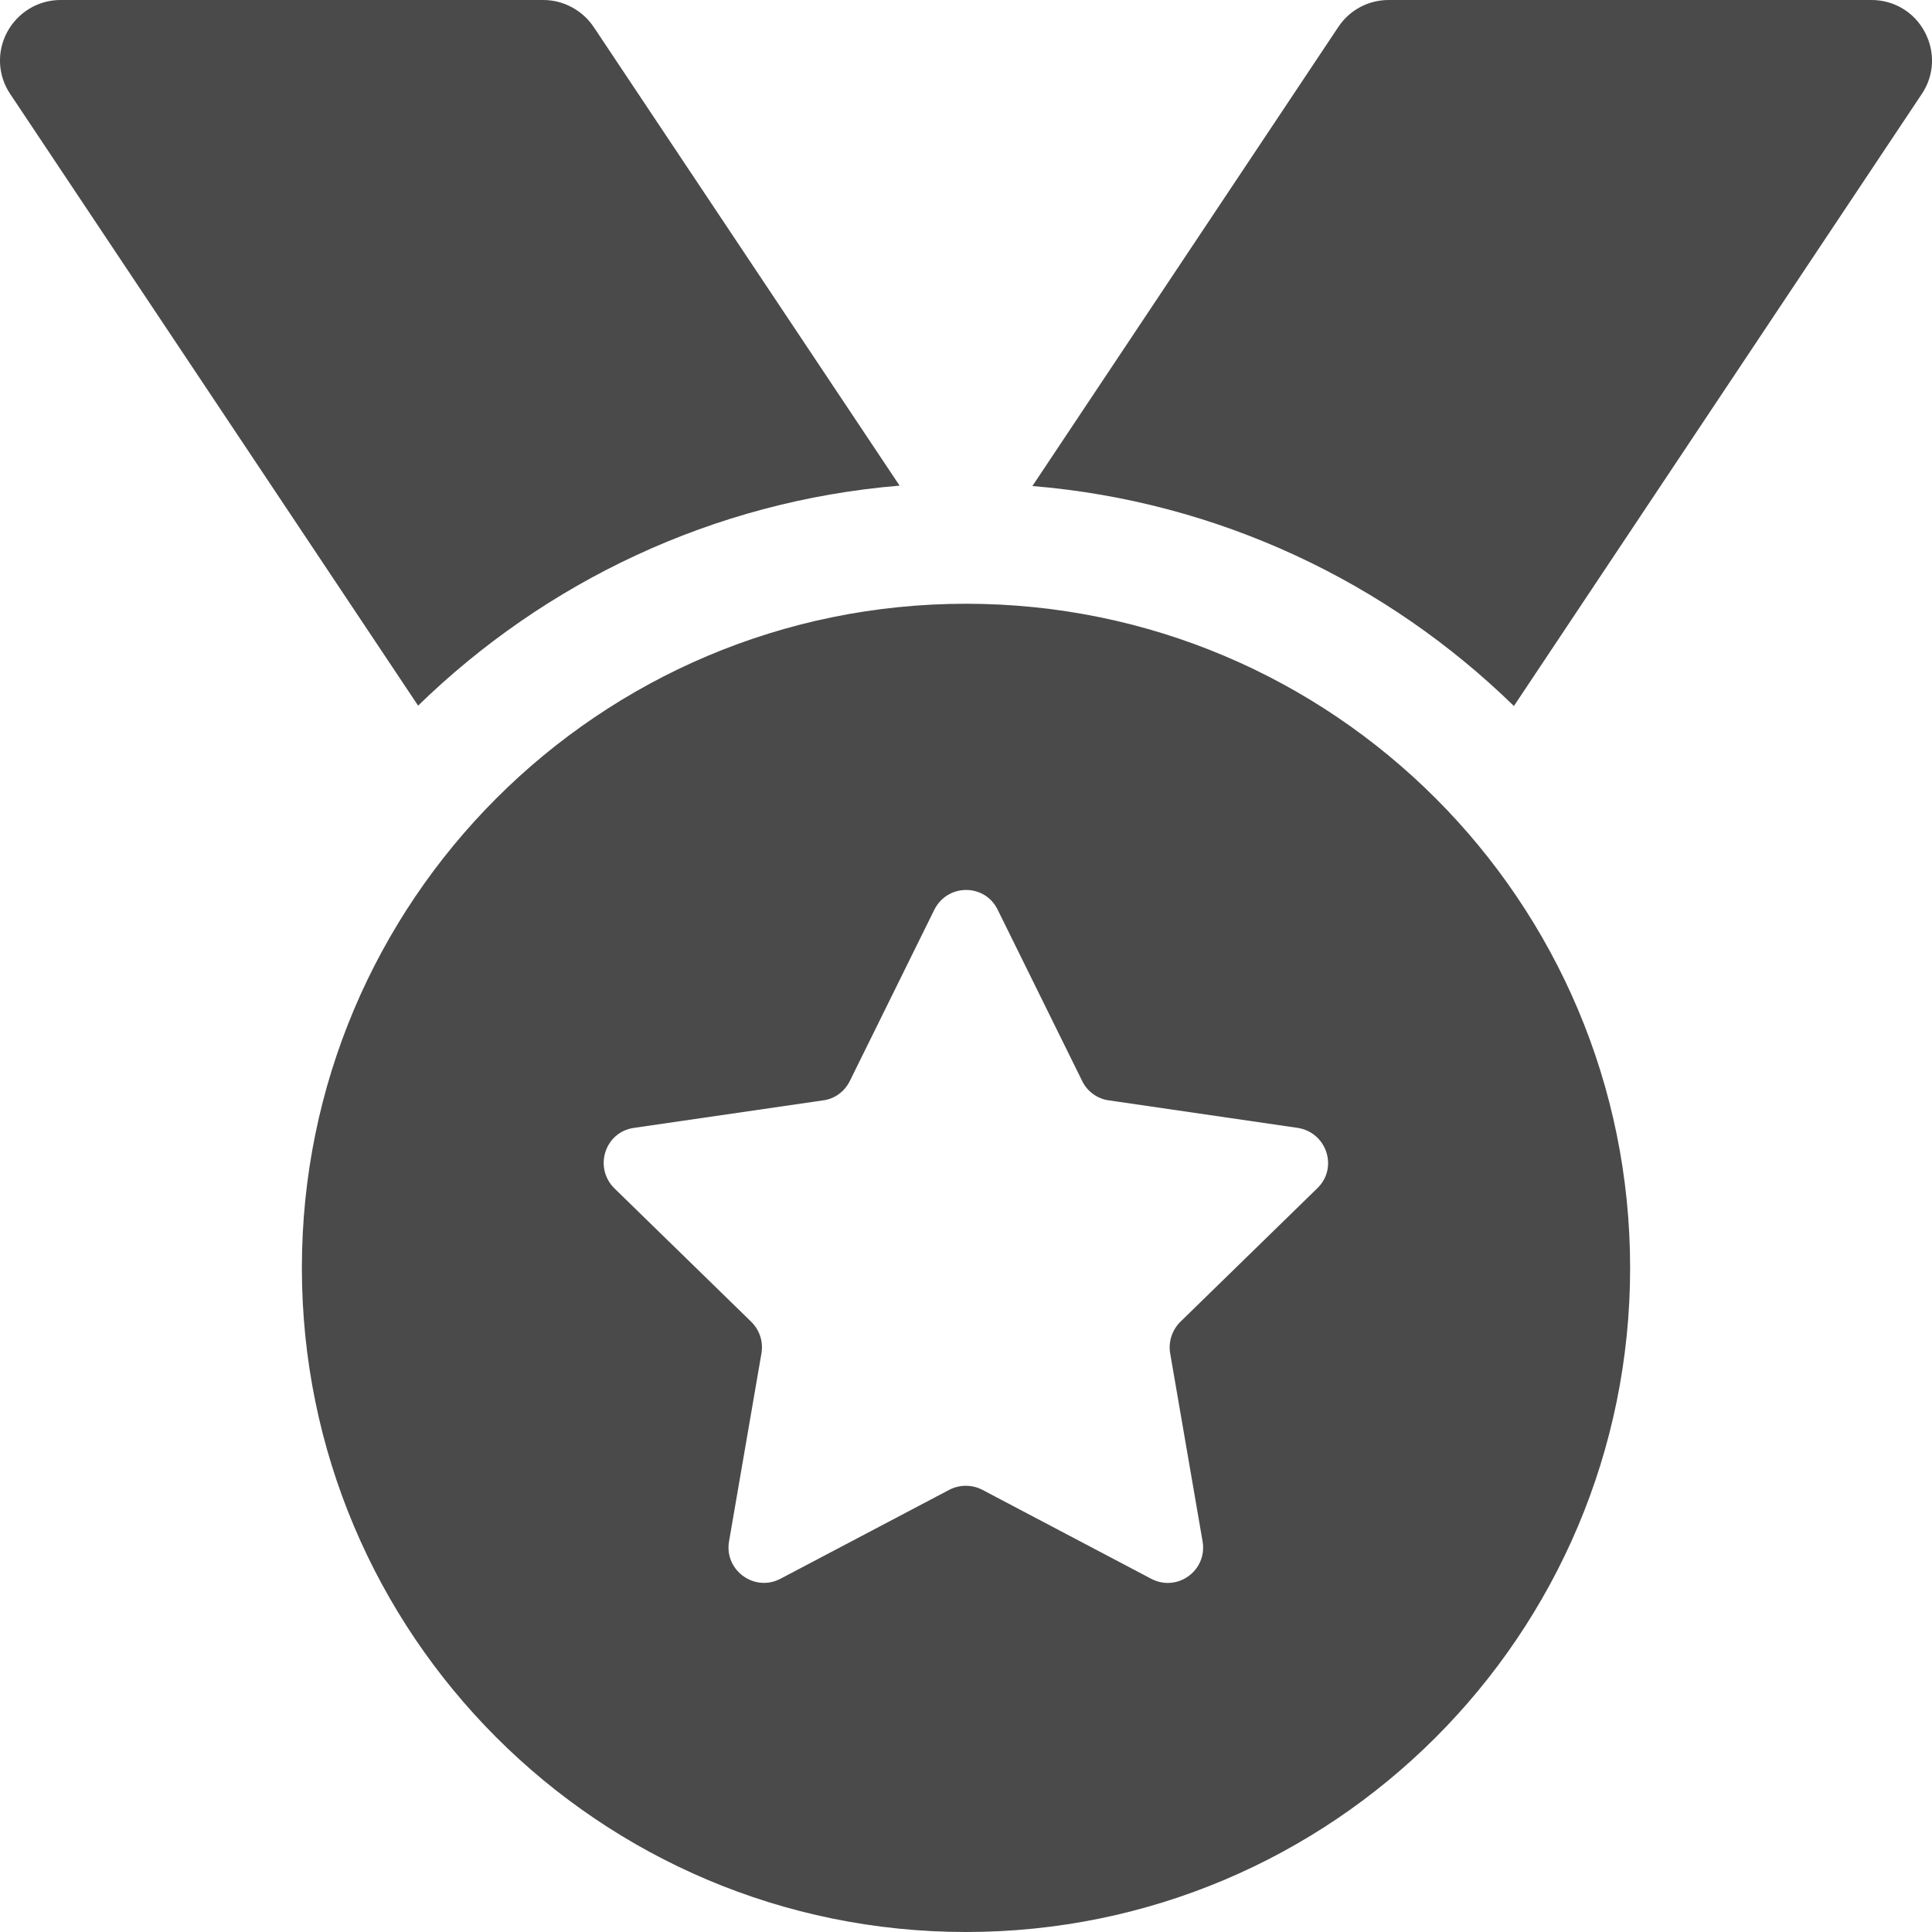
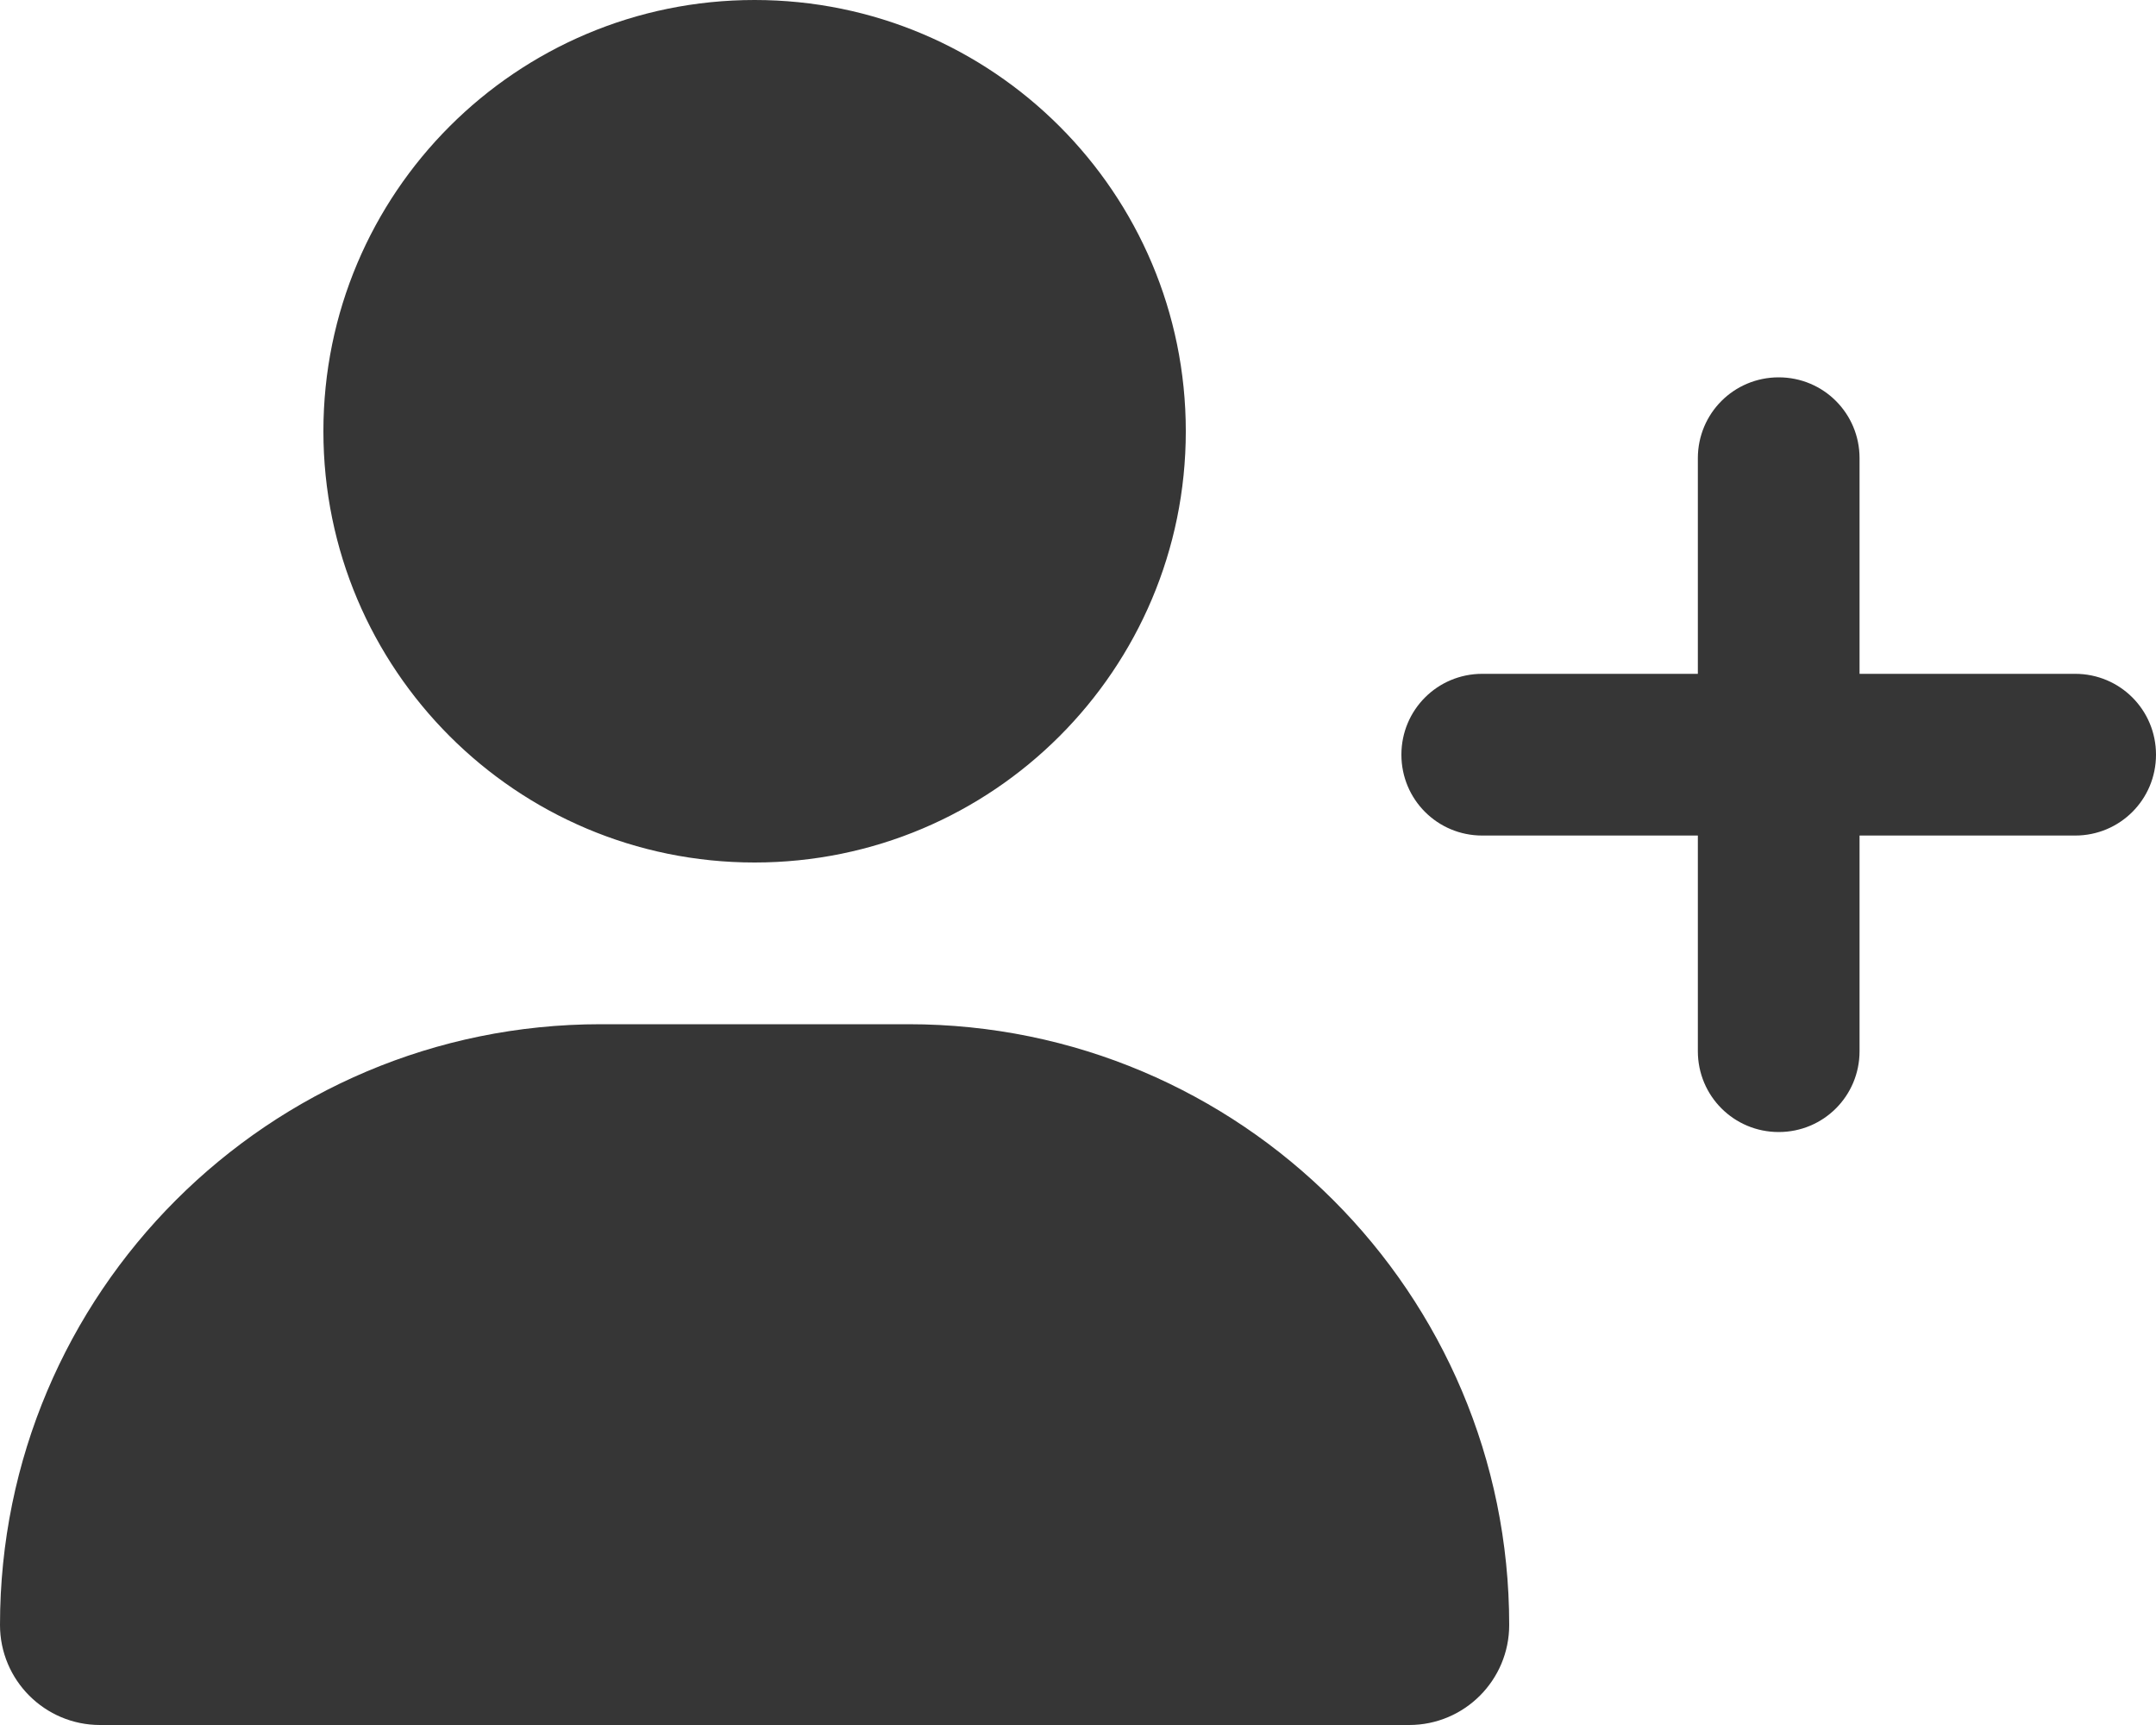
- <svg xmlns="http://www.w3.org/2000/svg" version="1.1" id="レイヤー_1" x="0px" y="0px" viewBox="0 0 512 512" style="enable-background:new 0 0 512 512;" xml:space="preserve">
+ <svg xmlns="http://www.w3.org/2000/svg" version="1.1" id="レイヤー_1" x="0px" y="0px" viewBox="0 0 640 512" style="enable-background:new 0 0 640 512;" xml:space="preserve">
  <style type="text/css">
- 	.st0{fill:#4A4A4A;}
+ 	.st0{fill:#363636;}
</style>
-   <path class="st0" d="M16,0h128c5.3,0,10.3,2.7,13.3,7.1l81.1,121.6c-49.5,4.1-94,25.6-127.6,58.3L2.7,24.9C-0.6,20-0.9,13.7,1.9,8.5  S10.1,0,16,0z M509.3,24.9L401.2,187.1c-33.5-32.7-78.1-54.2-127.6-58.3L354.7,7.1c3-4.5,8-7.1,13.3-7.1h128  c5.9,0,11.3,3.2,14.1,8.5S512.6,20,509.3,24.9L509.3,24.9z M432,336c0,97.2-78.8,176-176,176S80,433.2,80,336s78.8-176,176-176  S432,238.8,432,336z M264.4,241.1c-3.4-7-13.3-7-16.8,0l-22.4,45.4c-1.4,2.8-4,4.7-7,5.1l-50.2,7.3c-7.7,1.1-10.7,10.5-5.2,16  l36.3,35.4c2.2,2.2,3.2,5.2,2.7,8.3l-8.6,49.9c-1.3,7.6,6.7,13.5,13.6,9.9l44.8-23.6c2.7-1.4,6-1.4,8.7,0l44.8,23.6  c6.9,3.6,14.9-2.2,13.6-9.9l-8.6-49.9c-0.5-3,0.5-6.1,2.7-8.3l36.3-35.4c5.6-5.4,2.5-14.8-5.2-16l-50.1-7.3c-3-0.4-5.7-2.4-7-5.1  L264.4,241.1z" />
+   <path class="st0" d="M352,128c0,70.7-57.3,128-128,128S96,198.7,96,128S153.3,0,224,0S352,57.3,352,128z M0,482.3  C0,383.8,79.8,304,178.3,304h91.4c98.5,0,178.3,79.8,178.3,178.3c0,16.4-13.3,29.7-29.7,29.7H29.7C13.3,512,0,498.7,0,482.3z   M504,312v-64h-64c-13.3,0-24-10.7-24-24s10.7-24,24-24h64v-64c0-13.3,10.7-24,24-24s24,10.7,24,24v64h64c13.3,0,24,10.7,24,24  s-10.7,24-24,24h-64v64c0,13.3-10.7,24-24,24S504,325.3,504,312z" />
</svg>
